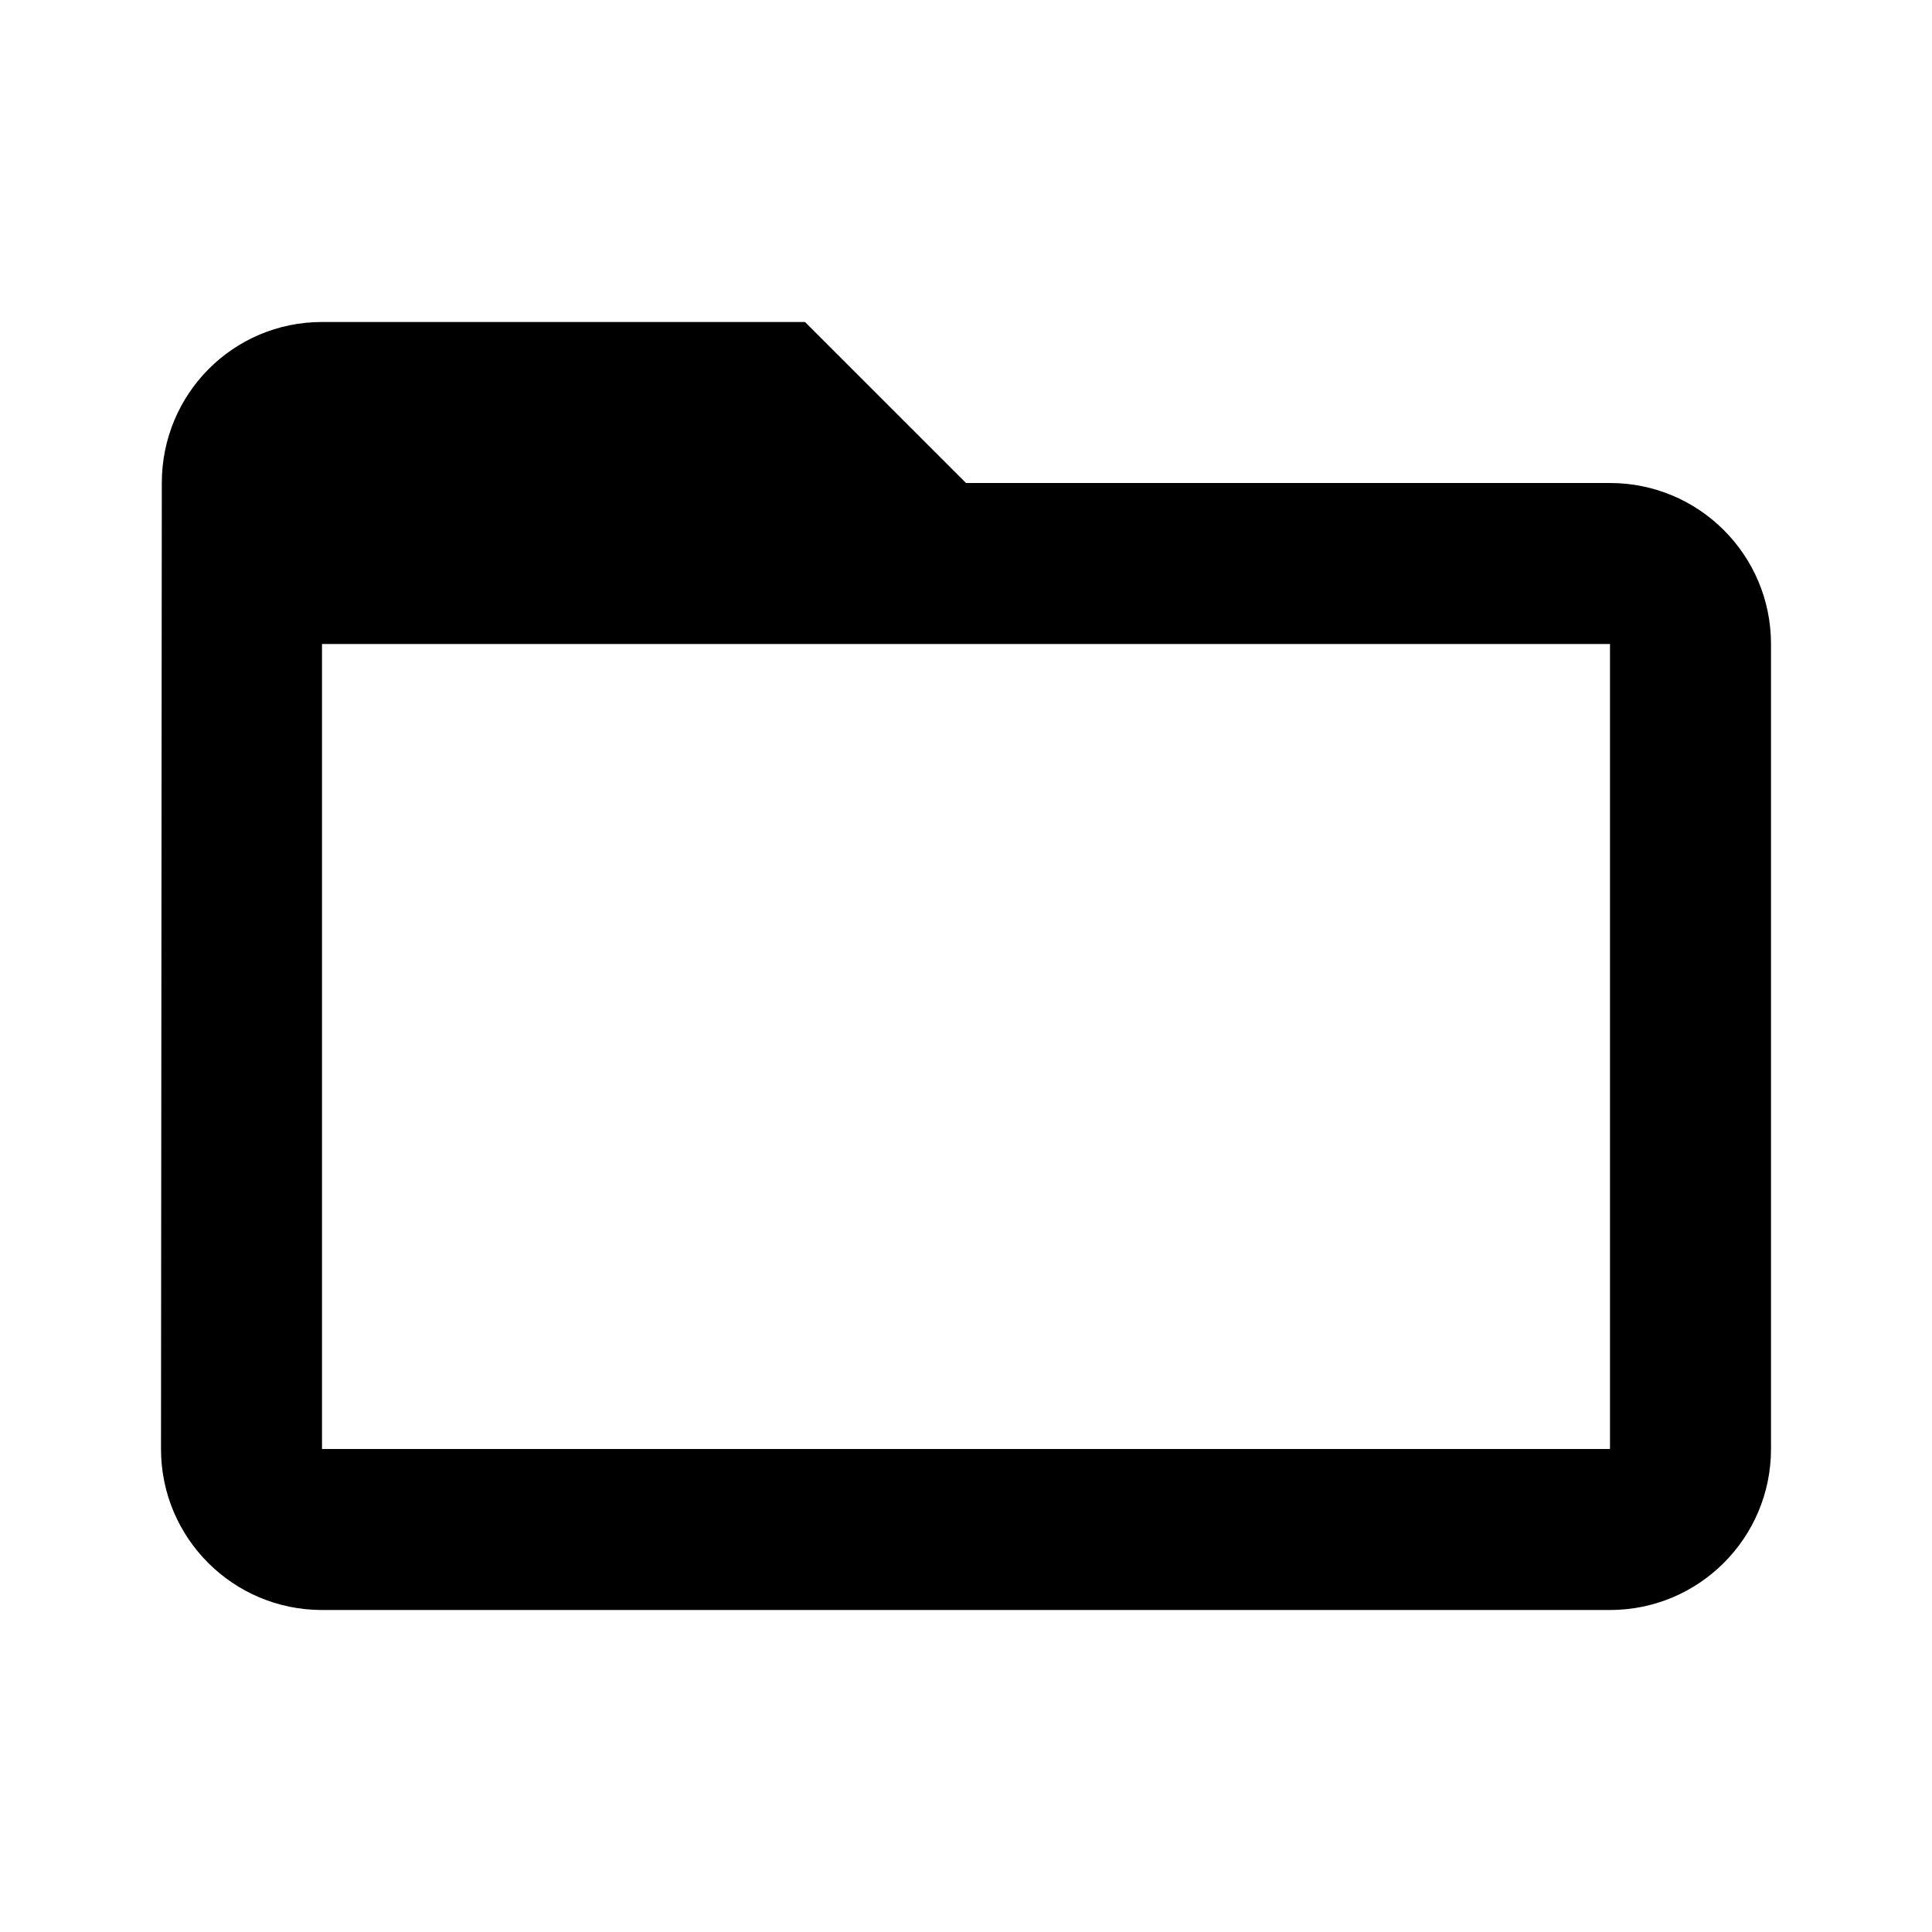
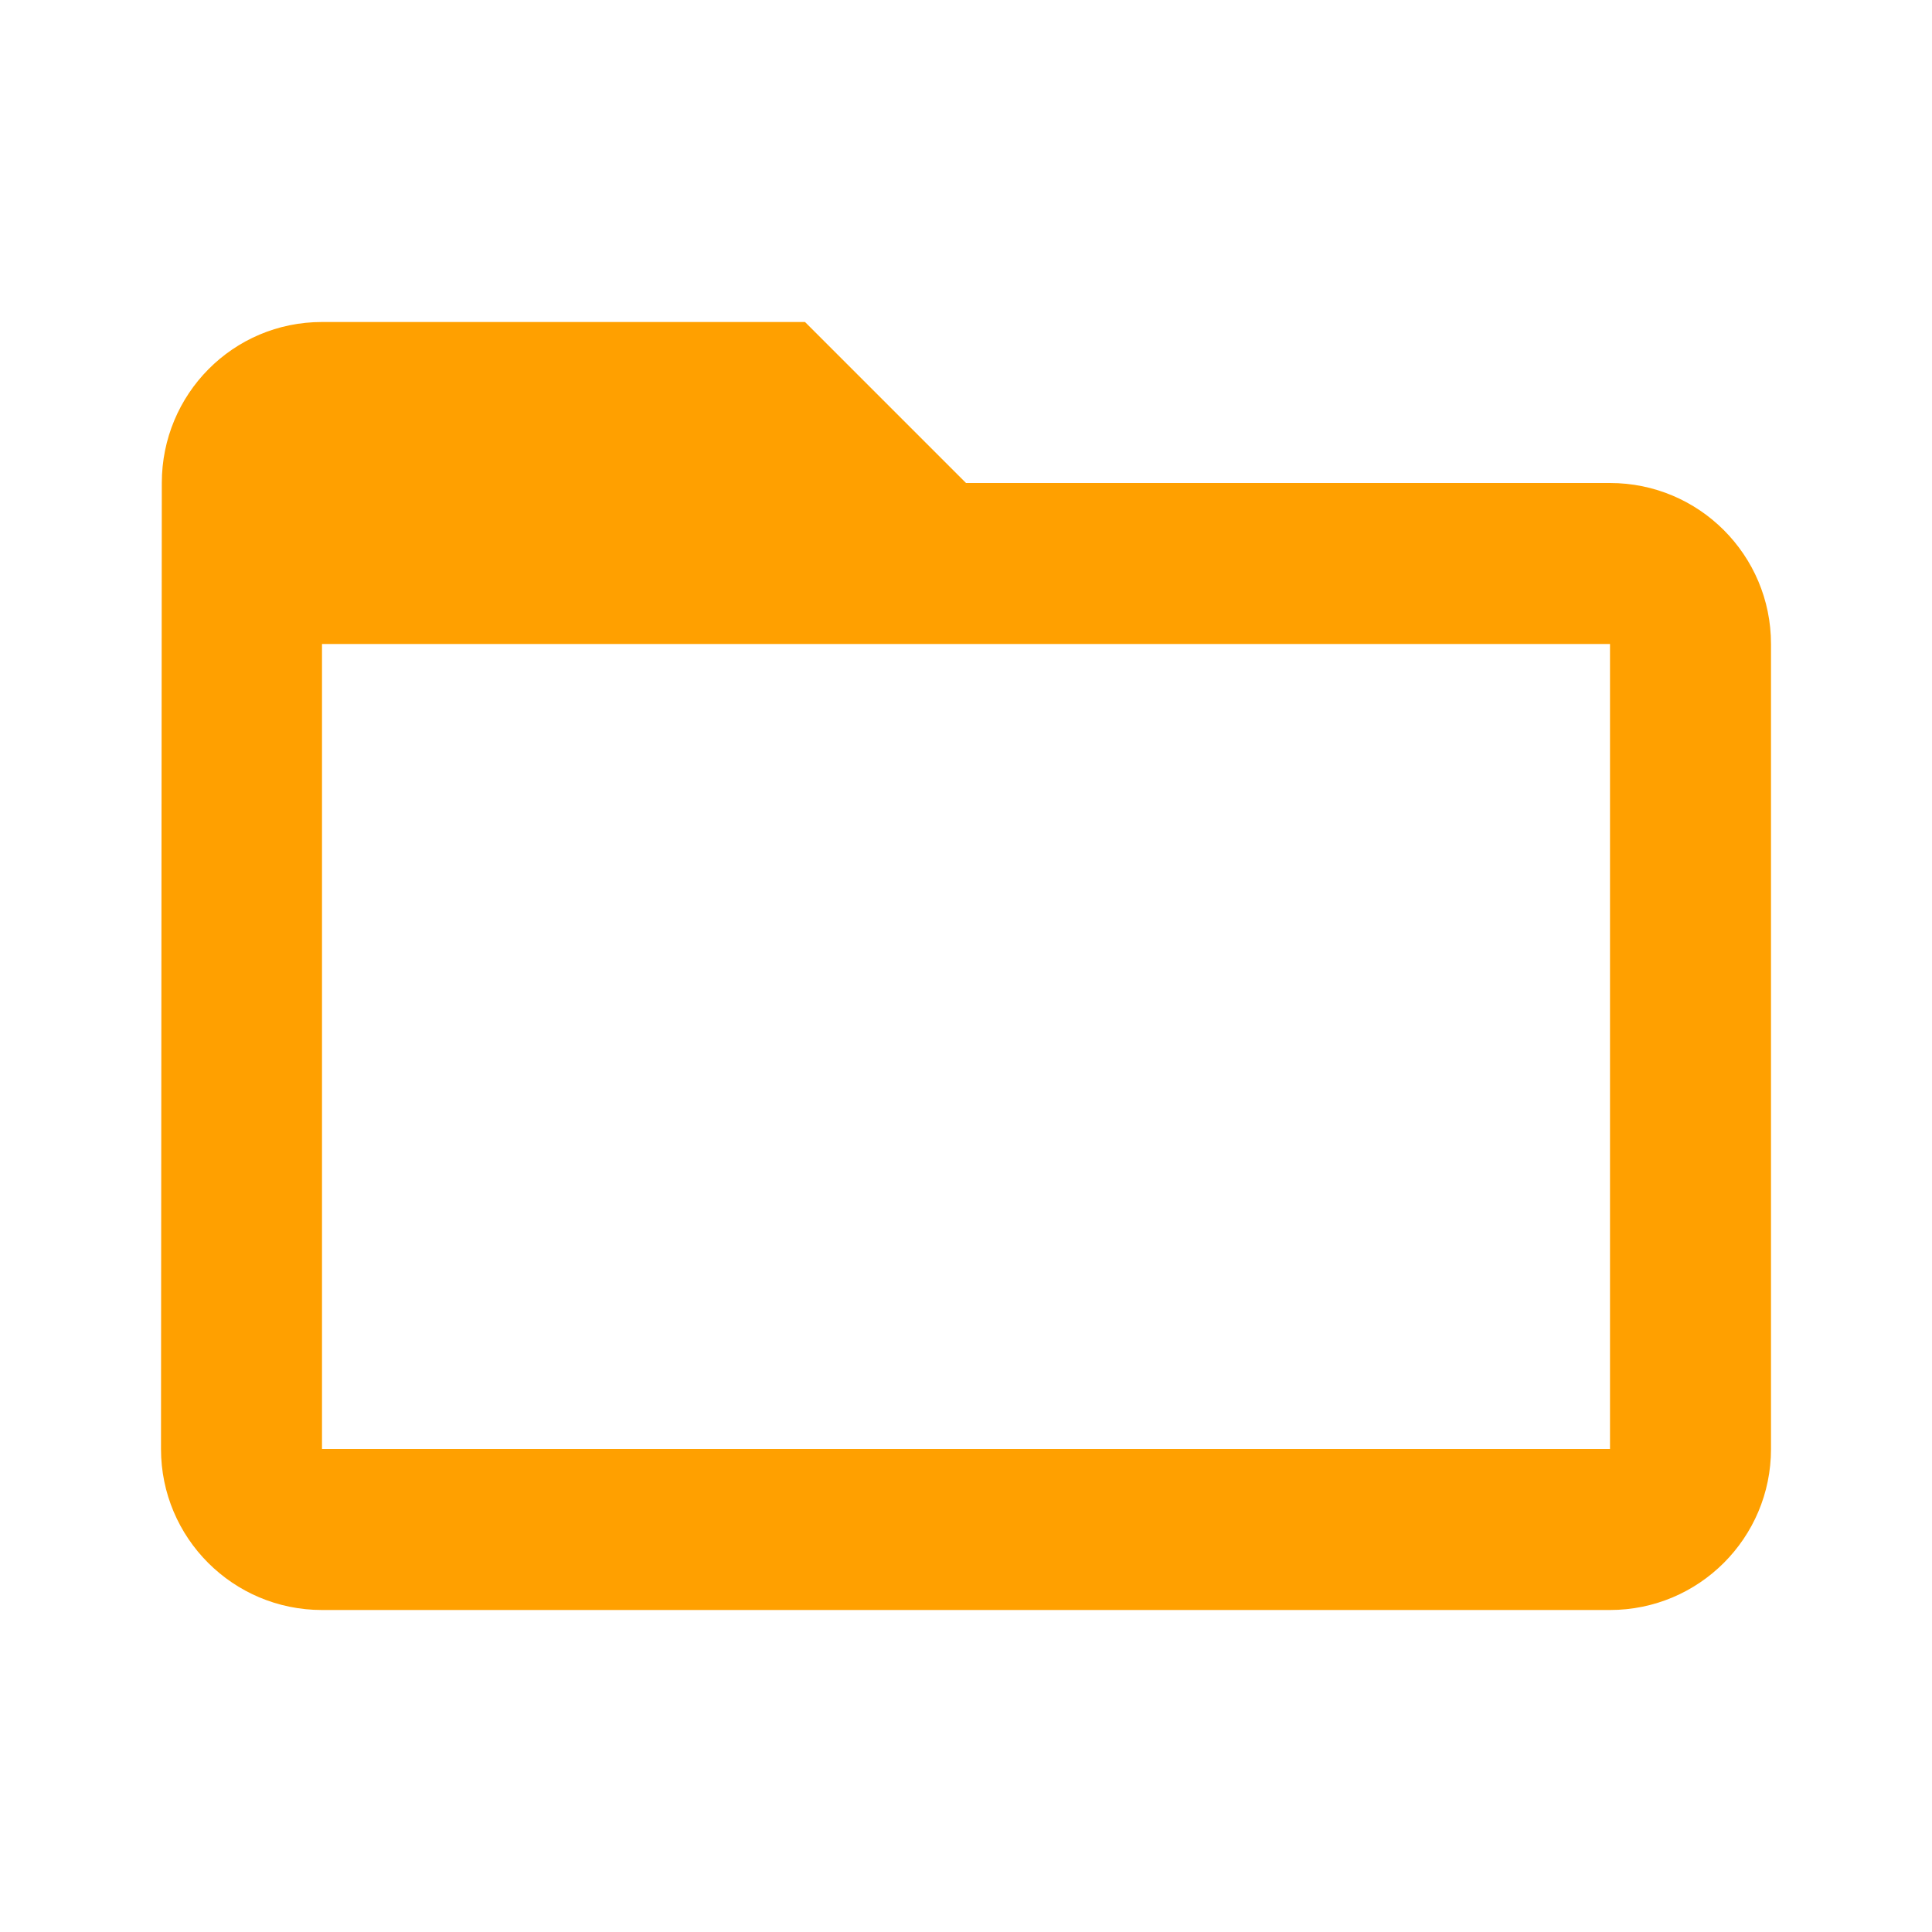
<svg xmlns="http://www.w3.org/2000/svg" width="48" height="48" viewBox="0 0 48 48">
-   <path d="M40 12H24l-4-4H8c-2.21 0-3.98 1.79-3.98 4L4 36c0 2.21 1.79 4 4 4h32c2.21 0 4-1.79 4-4V16c0-2.21-1.79-4-4-4zm0 24H8V16h32v20z" />
+   <path fill="#ffa000" d="M40 12H24l-4-4H8c-2.21 0-3.98 1.79-3.98 4L4 36c0 2.21 1.79 4 4 4h32c2.21 0 4-1.79 4-4V16c0-2.21-1.79-4-4-4zm0 24H8V16h32v20z" />
</svg>
